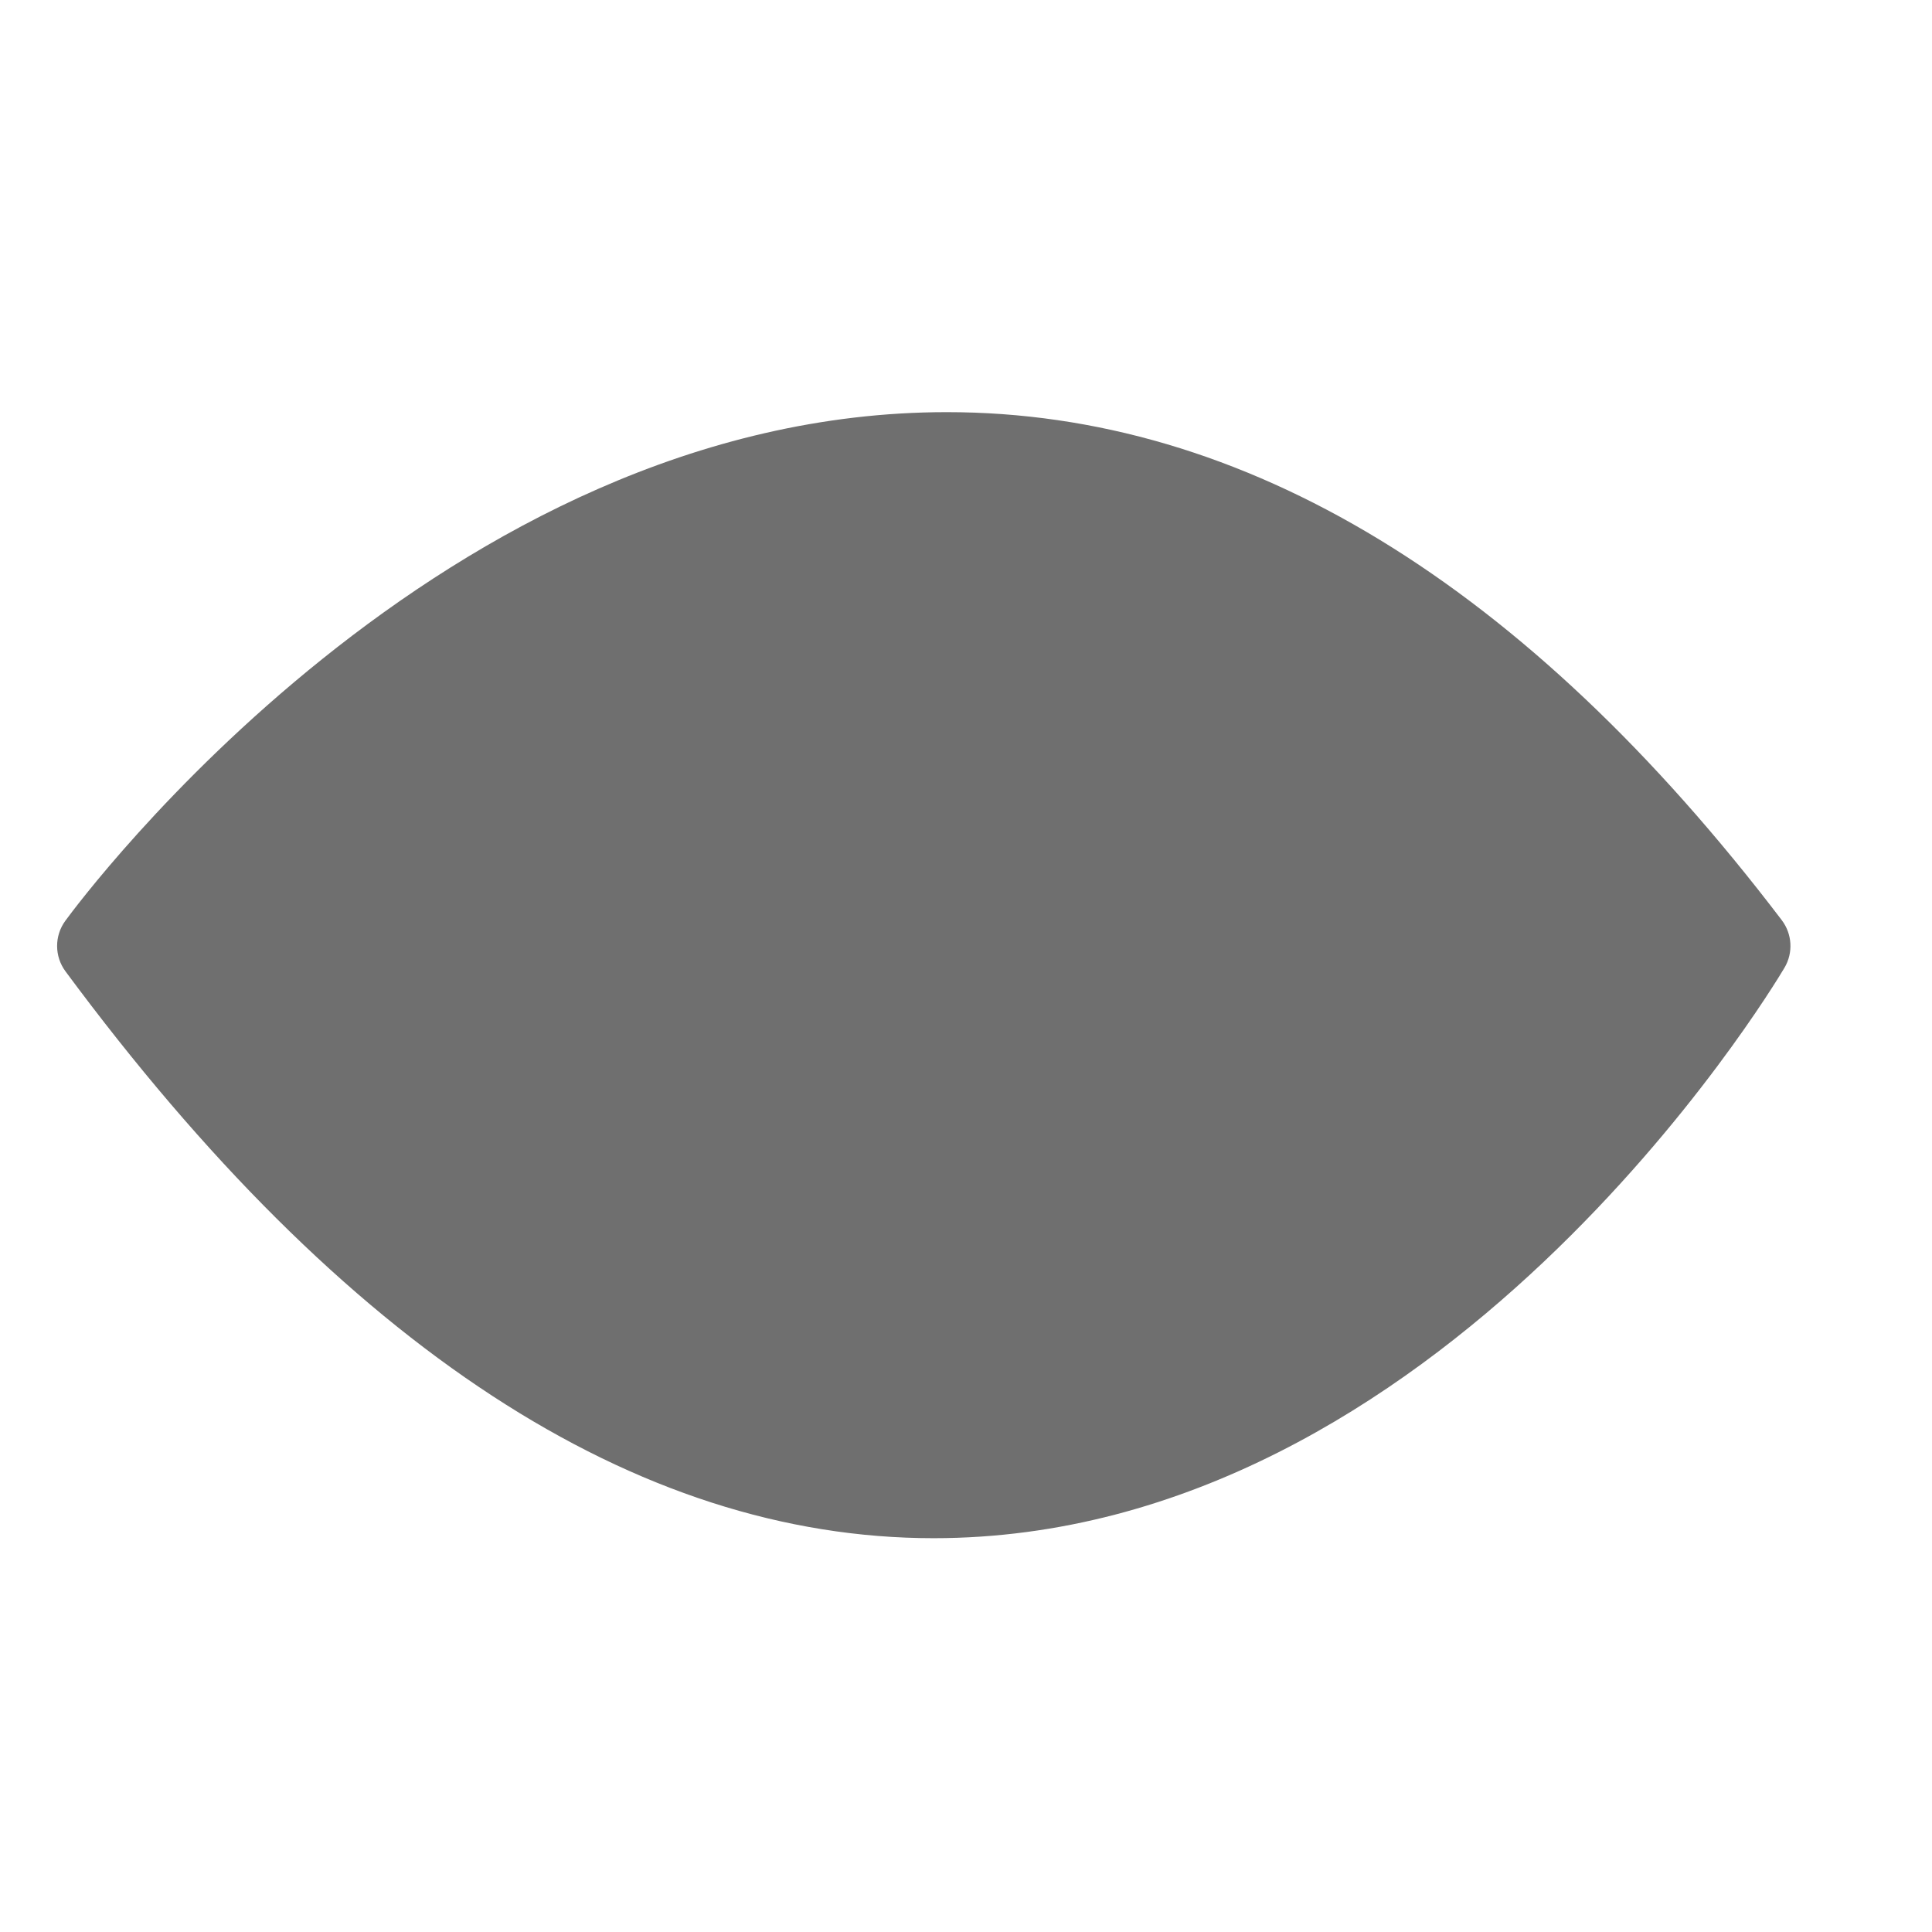
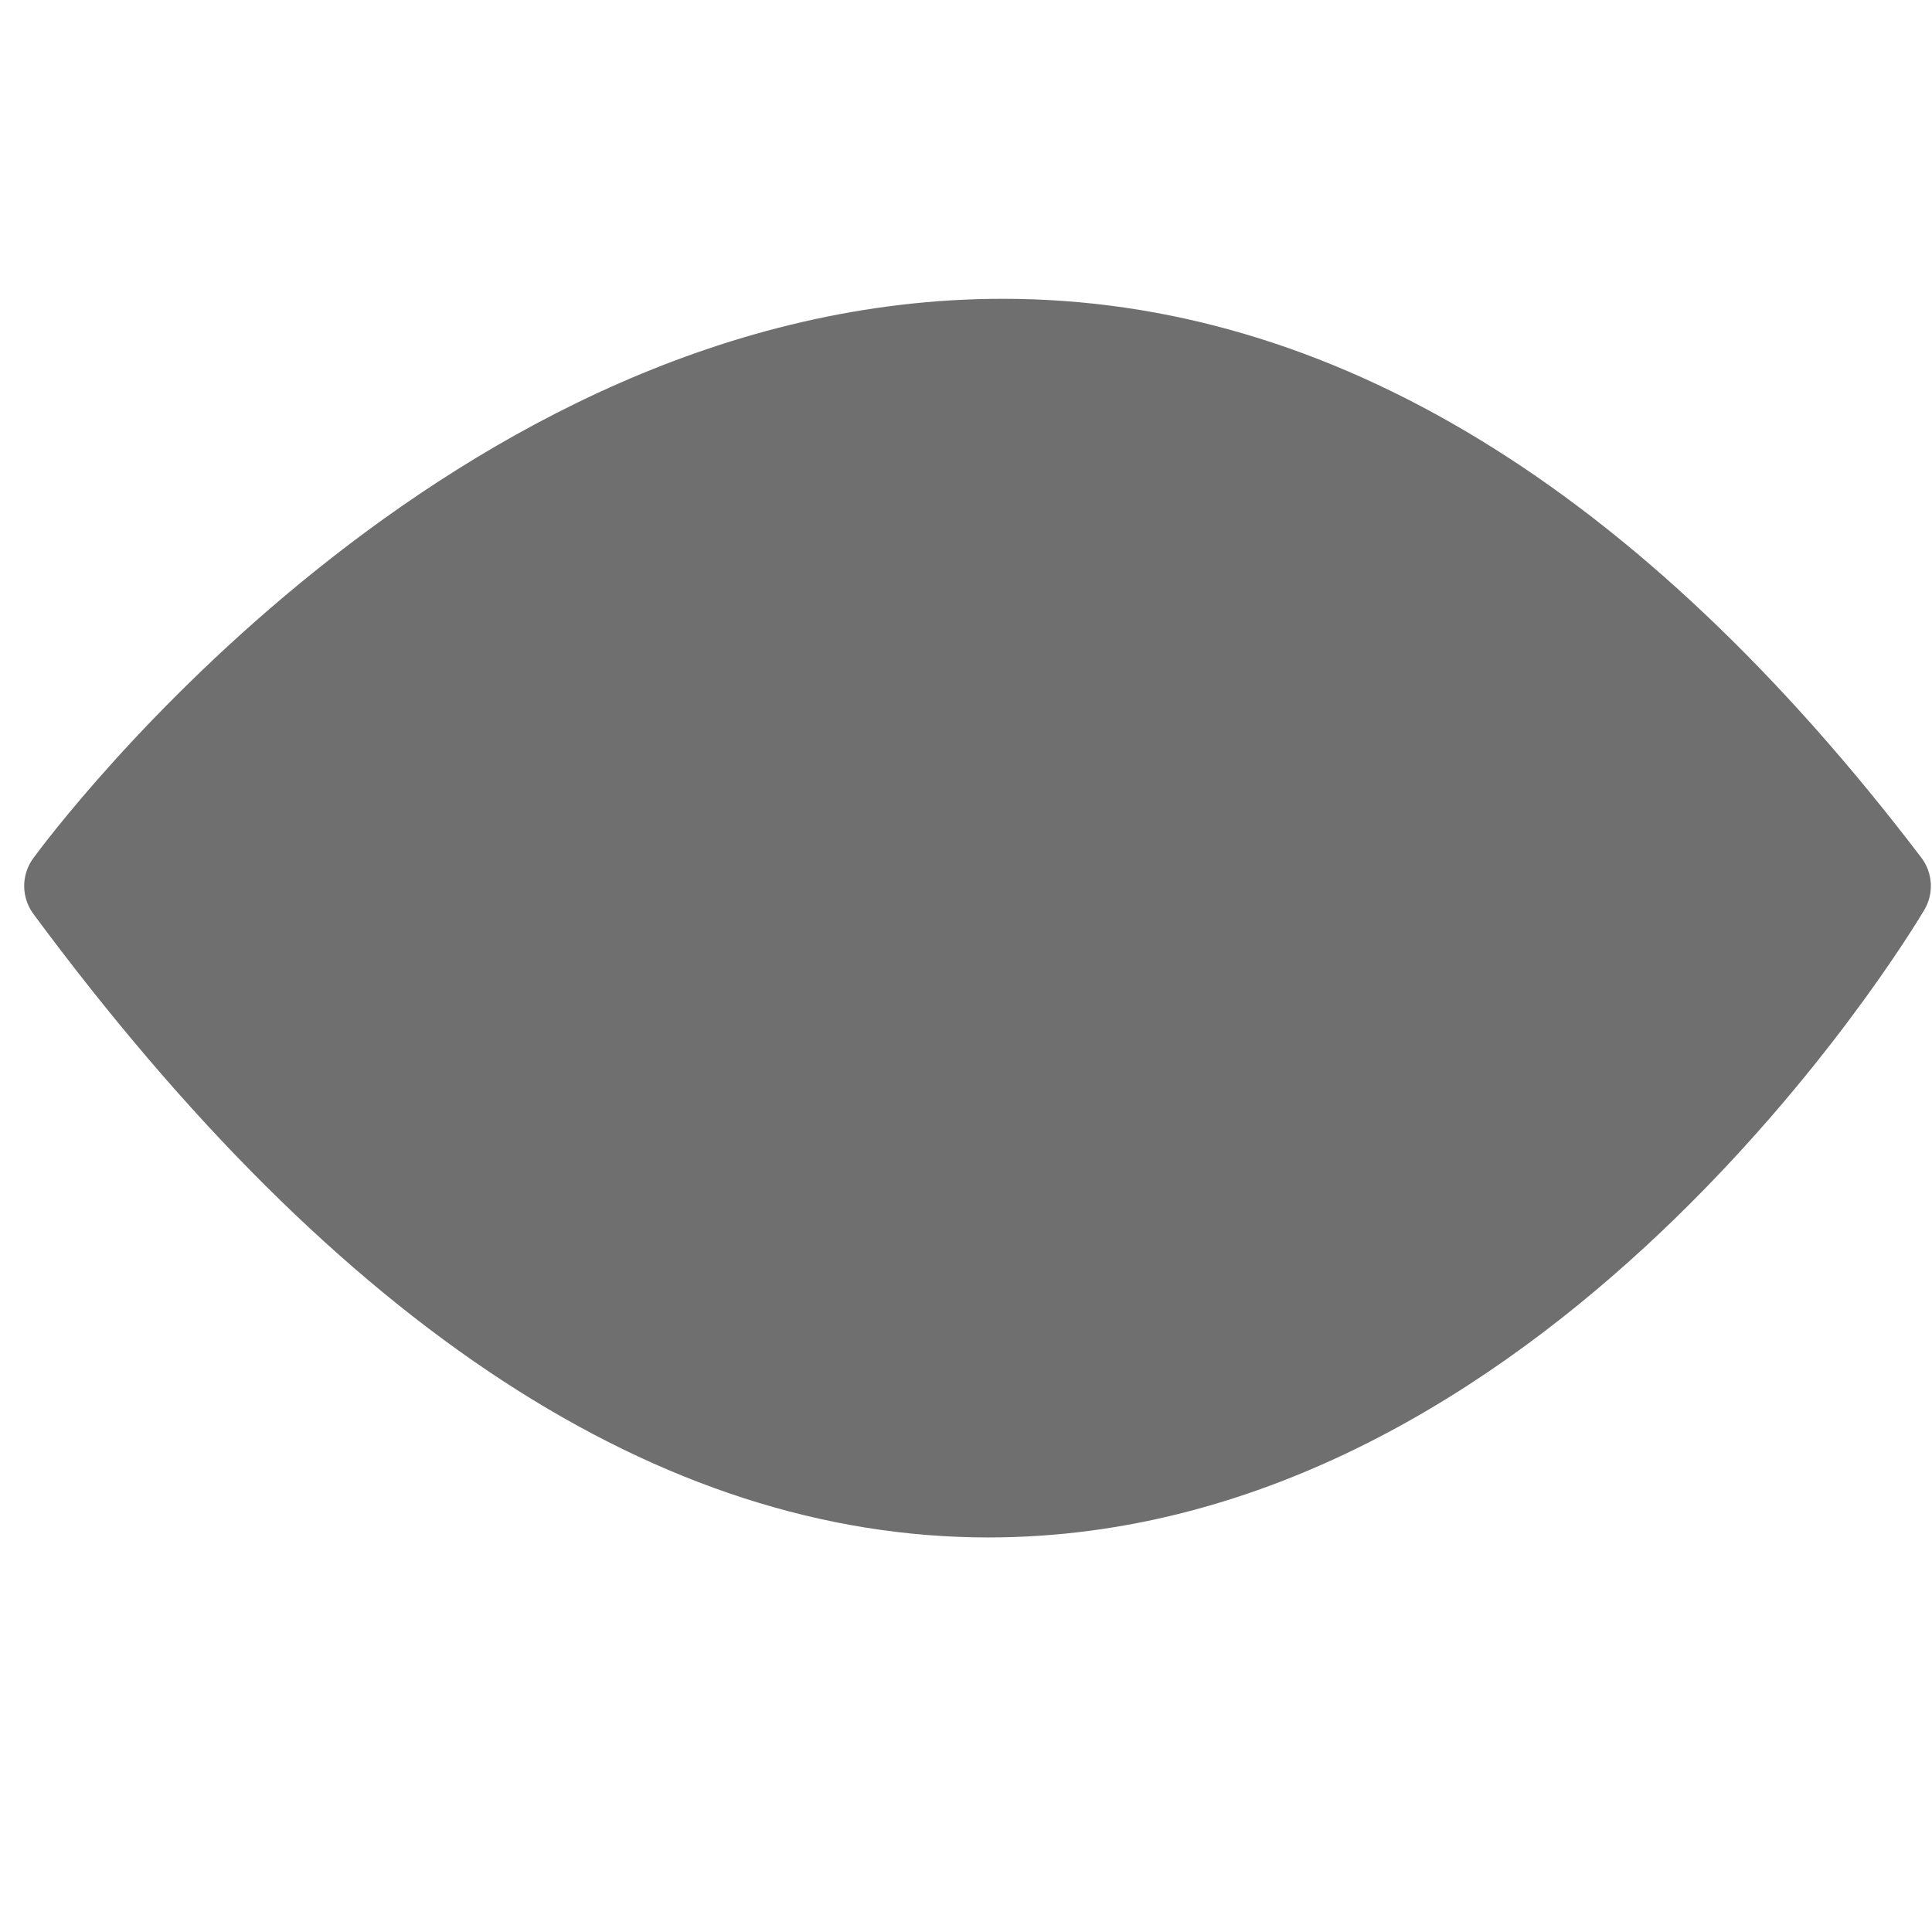
- <svg xmlns="http://www.w3.org/2000/svg" width="55px" height="55px" version="1.1">
+ <svg xmlns="http://www.w3.org/2000/svg" width="50px" height="50px" version="1.1">
  <description>Created with Sketch (http://www.bohemiancoding.com/sketch)</description>
  <defs />
  <g id="Page 1" fill="rgb(215,215,215)" fill-rule="evenodd">
    <g id="Group" fill="rgb(0,0,0)">
-       <path d="M50.724,26.196 C43.42,16.6 35.423,11.733 26.953,11.733 C12.6,11.733 2.291,25.624 1.859,26.214 C1.547,26.642 1.548,27.224 1.863,27.651 C9.785,38.359 18.1,43.789 26.577,43.789 C41.003,43.789 50.408,28.211 50.801,27.549 C51.053,27.123 51.021,26.589 50.724,26.196 C50.724,26.196 51.021,26.589 50.724,26.196 L50.724,26.196" id="Shape" fill="rgb(111,111,111)" />
+       <path d="M49.724,22.196 C42.42,12.6 34.423,7.733 25.953,7.733 C11.6,7.733 1.291,21.624 0.859,22.214 C0.547,22.642 0.548,23.224 0.863,23.651 C8.785,34.359 17.1,39.789 25.577,39.789 C40.003,39.789 49.408,24.211 49.801,23.549 C50.053,23.123 50.021,22.589 49.724,22.196 C49.724,22.196 50.021,22.589 49.724,22.196 L49.724,22.196" id="Shape" fill="rgb(111,111,111)" />
    </g>
  </g>
</svg>
